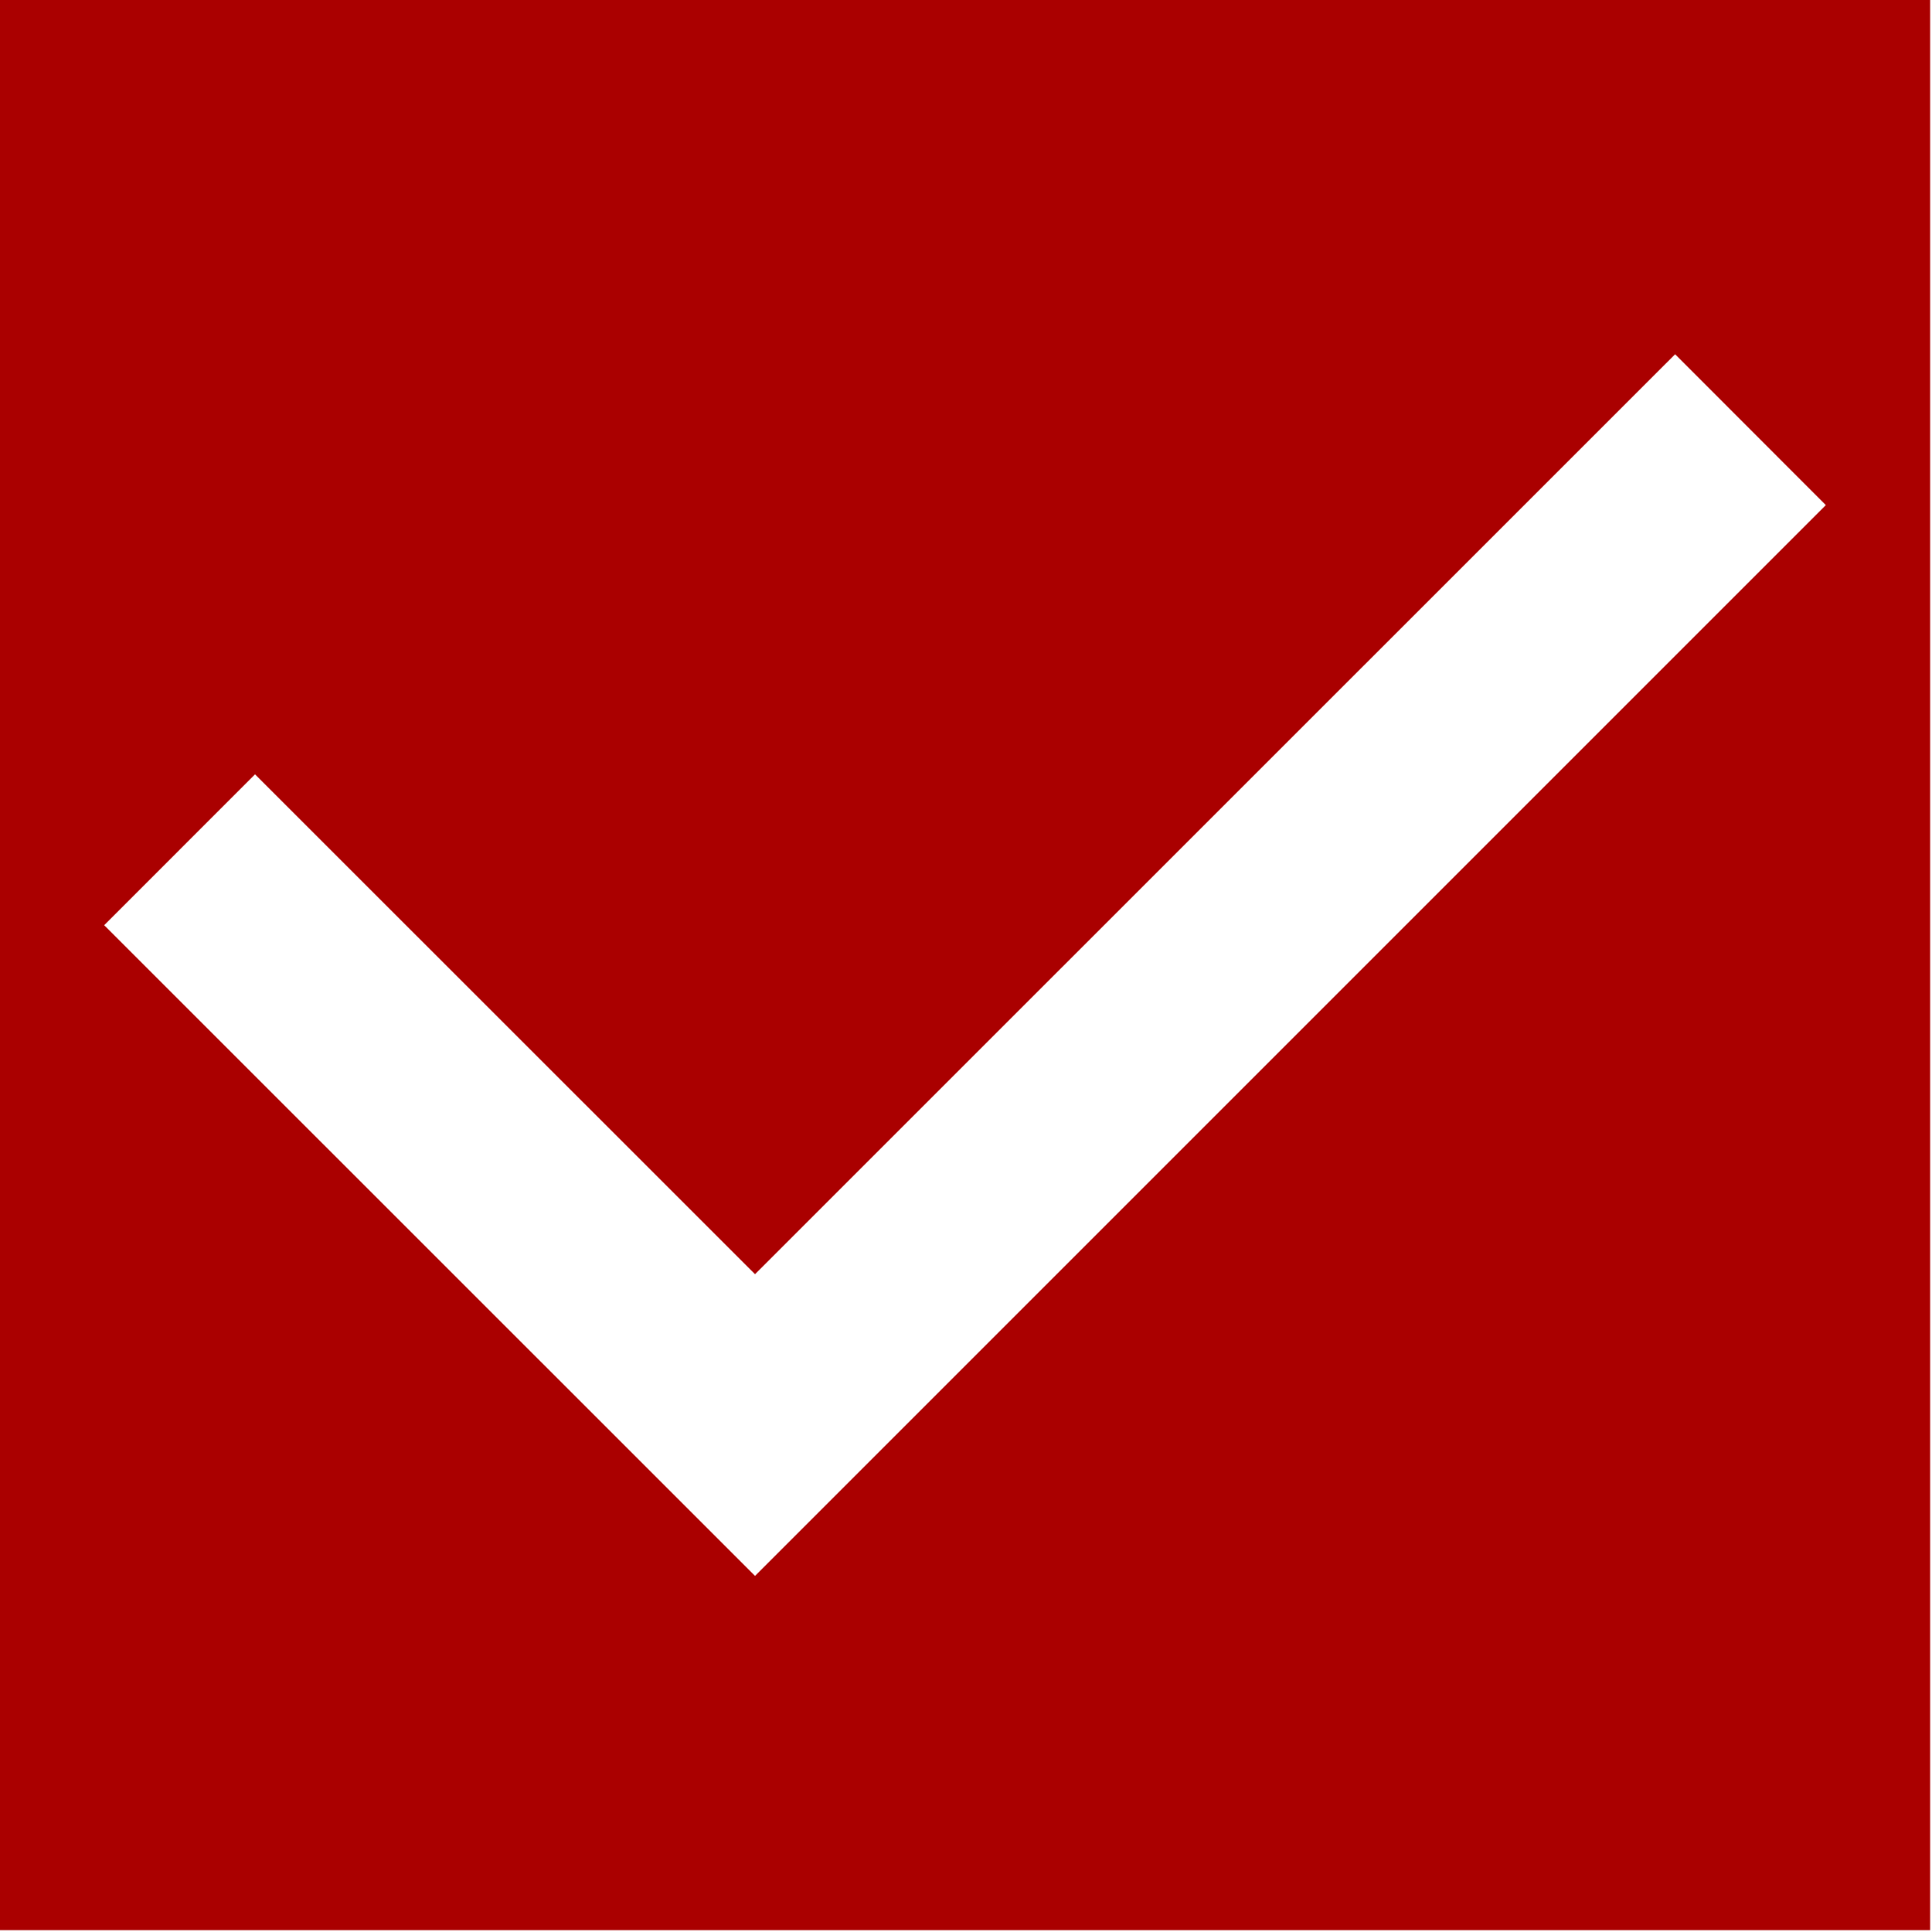
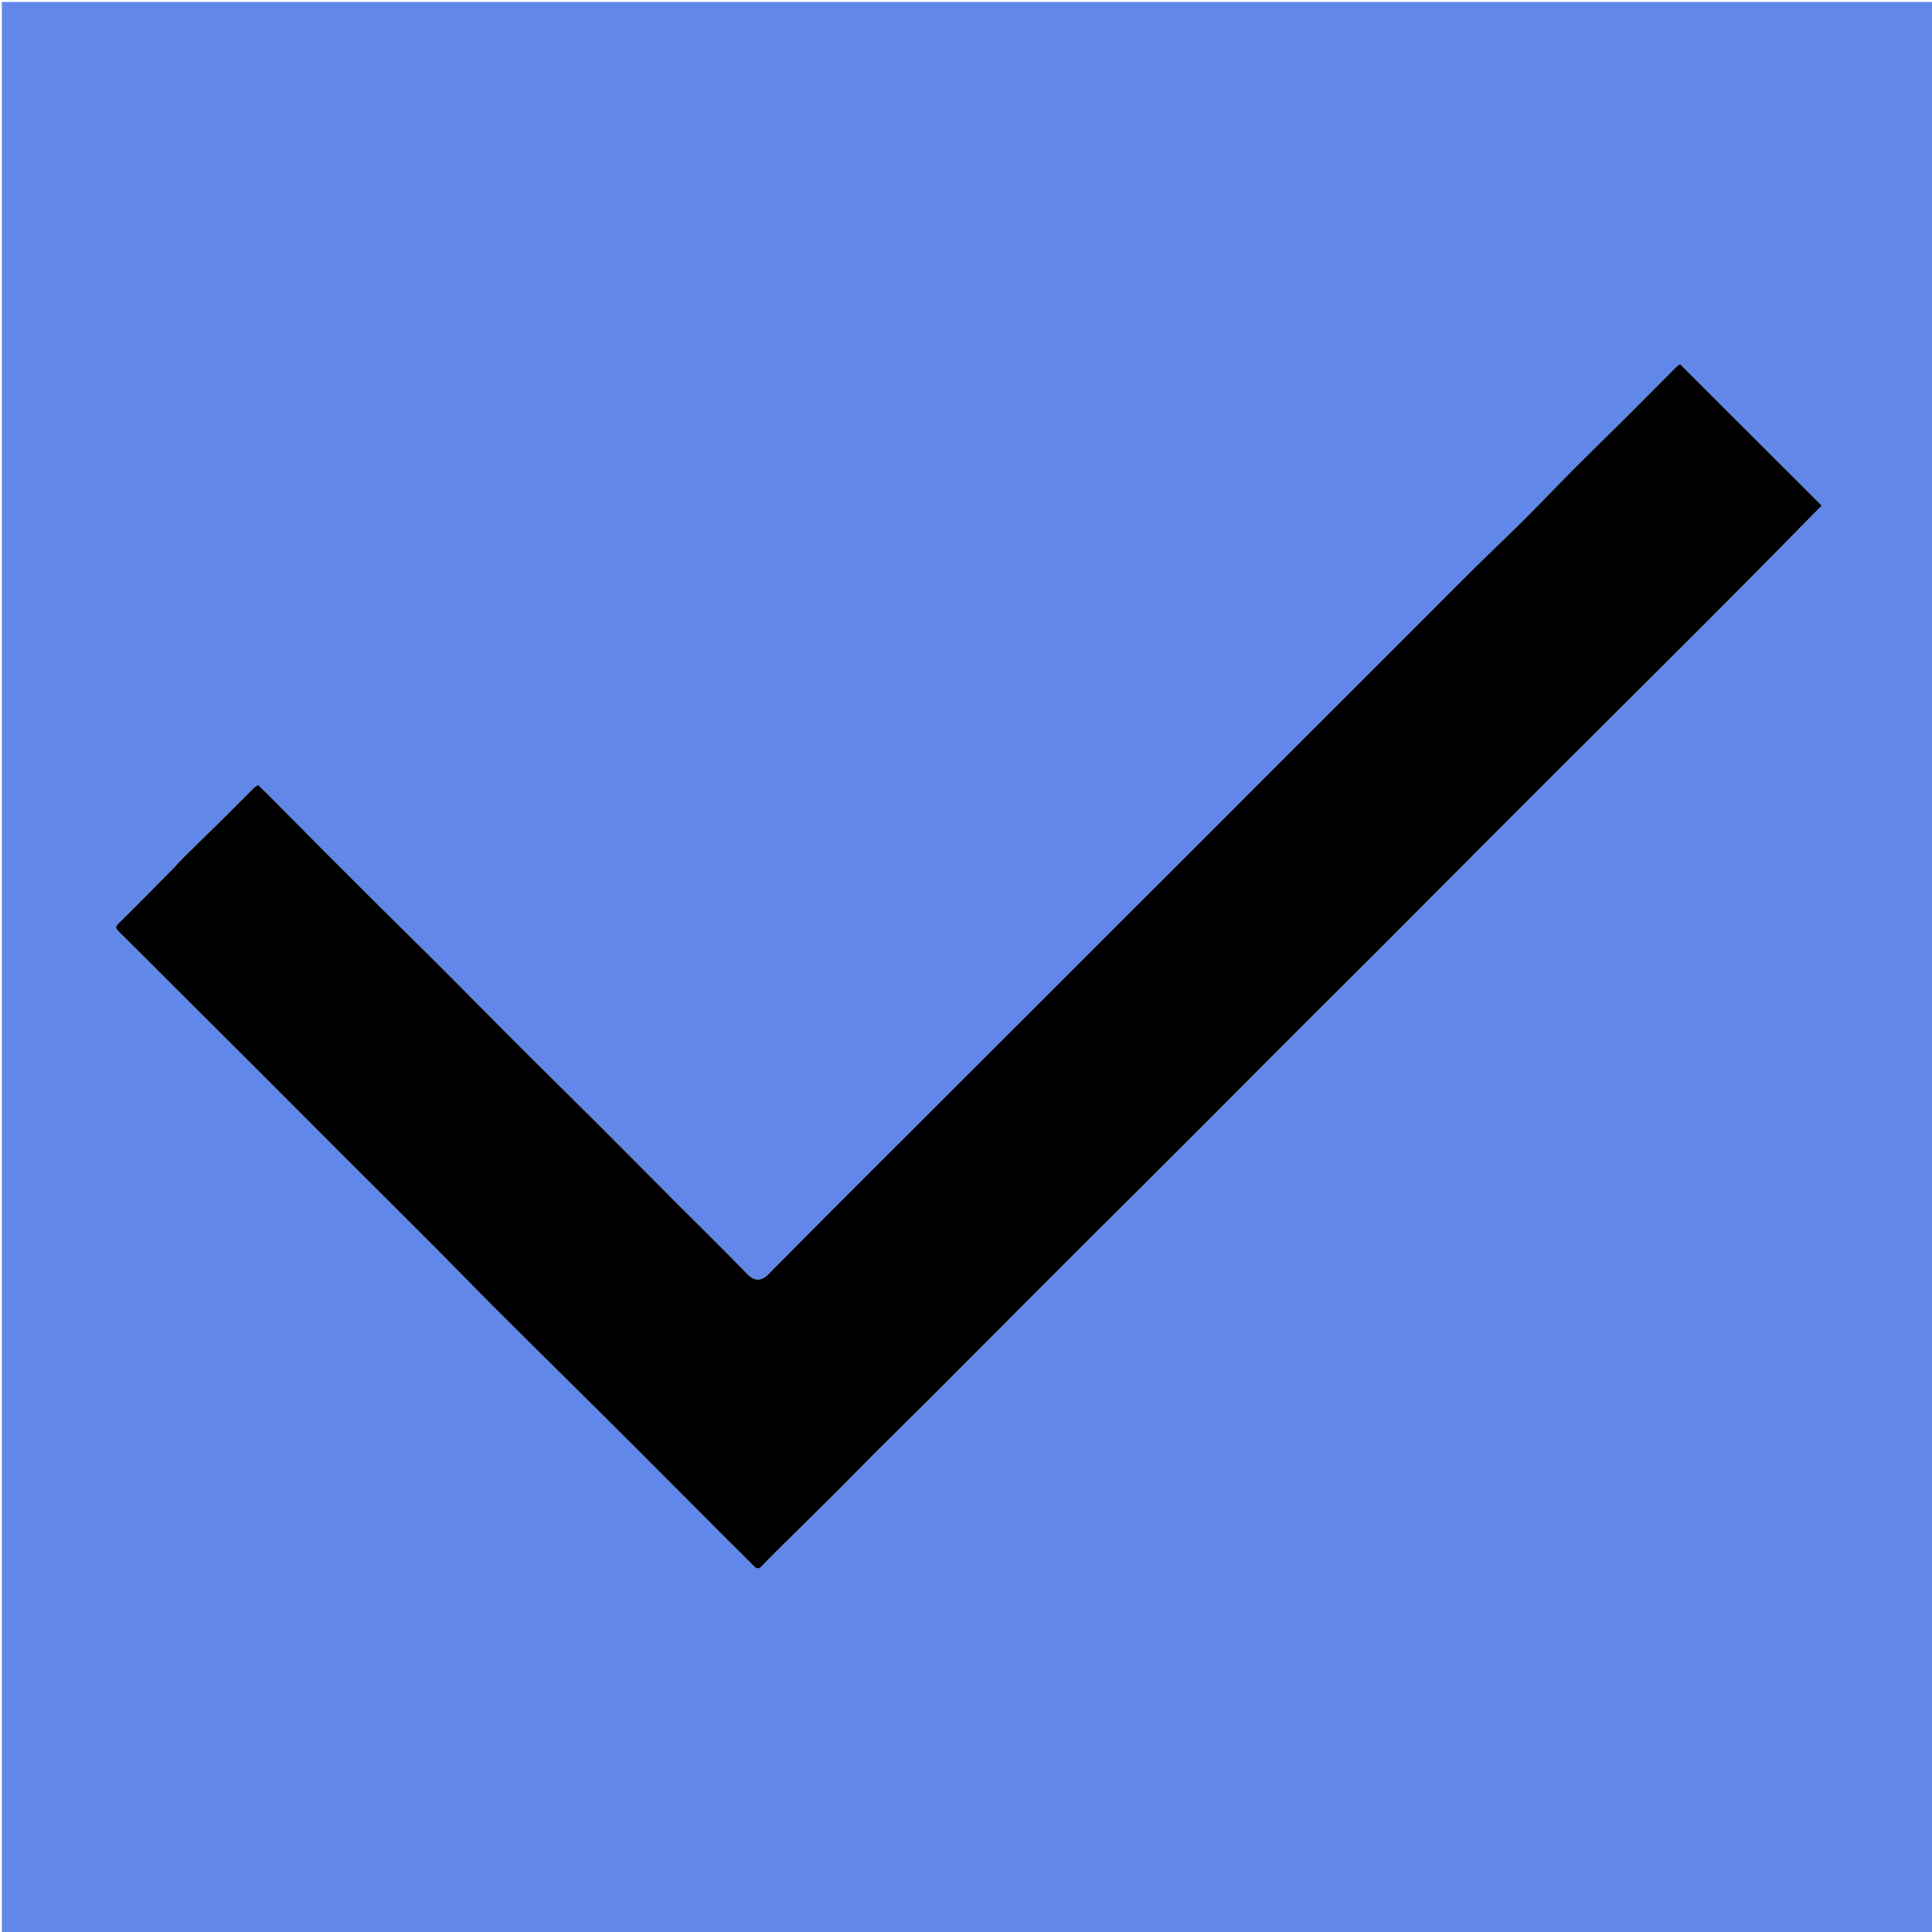
- <svg xmlns="http://www.w3.org/2000/svg" width="100%" height="100%" viewBox="0 0 125 125" version="1.1" xml:space="preserve" style="fill-rule:evenodd;clip-rule:evenodd;stroke-linejoin:round;stroke-miterlimit:2;">
-   <g transform="matrix(1,0,0,1,-3030.49,-2214.68)">
-     <path fill="#a00" class="checker-on" d="M3155.37,2214.68L3030.49,2214.68L3030.49,2339.56L3155.37,2339.56L3155.37,2214.68ZM3079.34,2297.12L3138.87,2237.6L3148.62,2247.36L3079.34,2316.64L3037.23,2274.54L3046.99,2264.78L3079.34,2297.12Z" />
-   </g>
+ <svg xmlns="http://www.w3.org/2000/svg" version="1.1" id="Layer_1" x="0px" y="0px" width="100%" viewBox="0 0 2171 2171" enable-background="new 0 0 2171 2171" xml:space="preserve">
+   <path fill="#6188E8" opacity="1" stroke="none" d=" M1044,2174   C696.04,2174 349.08,2174 2.06,2174   C2.06,1450.123 2.06,726.246 2.06,2.184   C725.794,2.184 1449.588,2.184 2173.691,2.184   C2173.691,726 2173.691,1450 2173.691,2174   C1797.578,2174 1421.289,2174 1044,2174  M205.087,964.404   C201.891,967.956 198.83,971.642 195.477,975.039   C174.939,995.851 154.469,1016.734 133.624,1037.235   C130.028,1040.772 128.951,1042.408 132.952,1046.328   C152.055,1065.039 170.87,1084.044 189.799,1102.932   C223.034,1136.094 256.304,1169.22 289.509,1202.412   C322.939,1235.829 356.282,1269.333 389.712,1302.75   C422.917,1335.942 456.256,1368.999 489.398,1402.254   C511.951,1424.883 534.137,1447.88 556.721,1470.478   C584.573,1498.347 612.682,1525.96 640.656,1553.708   C664.923,1577.778 689.216,1601.823 713.39,1625.986   C747.134,1659.714 780.765,1693.553 814.472,1727.319   C825.343,1738.21 836.385,1748.933 847.164,1759.914   C850.456,1763.269 852.736,1763.344 856.047,1759.842   C863.986,1751.446 872.254,1743.357 880.466,1735.222   C900.343,1715.531 920.331,1695.952 940.145,1676.197   C954.793,1661.591 969.147,1646.692 983.791,1632.083   C1003.792,1612.129 1024.008,1592.39 1044.016,1572.444   C1067.471,1549.062 1090.797,1525.552 1114.188,1502.106   C1147.661,1468.552 1181.102,1434.966 1214.634,1401.47   C1239.639,1376.491 1264.796,1351.663 1289.829,1326.713   C1314.689,1301.936 1339.502,1277.112 1364.294,1252.266   C1394.829,1221.665 1425.271,1190.971 1455.845,1160.409   C1487.427,1128.839 1519.191,1097.451 1550.746,1065.854   C1604.09,1012.436 1657.259,958.843 1710.638,905.461   C1764.602,851.494 1818.757,797.719 1872.781,743.812   C1903.352,713.306 1933.904,682.78 1964.324,652.123   C1991.877,624.354 2019.239,596.396 2047.068,568.133   C1994.404,515.533 1941.132,462.326 1887.855,409.114   C1885.784,410.752 1884.116,411.821 1882.75,413.191   C1864.636,431.352 1846.635,449.627 1828.463,467.73   C1808.458,487.658 1788.177,507.311 1768.251,527.318   C1747.201,548.453 1726.745,570.187 1705.446,591.064   C1683.952,612.131 1662.121,632.857 1640.888,654.195   C1620.368,674.817 1599.792,695.382 1579.224,715.955   C1556.078,739.106 1532.914,762.237 1509.758,785.377   C1484.786,810.332 1459.804,835.276 1434.846,860.244   C1397.43,897.672 1360.04,935.127 1322.619,972.552   C1306.21,988.963 1289.738,1005.311 1273.323,1021.715   C1239.985,1055.032 1206.67,1088.372 1173.338,1121.695   C1149.938,1145.089 1126.531,1168.478 1103.117,1191.858   C1063.613,1231.305 1024.068,1270.712 984.6,1310.193   C944.066,1350.74 903.501,1391.256 863.208,1432.041   C856.383,1438.949 848.562,1440.767 839.806,1431.724   C813.598,1404.654 786.62,1378.332 760.01,1351.65   C730.37,1321.93 700.895,1292.045 671.182,1262.399   C641.894,1233.176 612.293,1204.268 583.024,1175.026   C554.01,1146.037 525.33,1116.715 496.334,1087.708   C473.694,1065.058 450.749,1042.712 428.024,1020.145   C406.853,999.122 385.758,978.021 364.695,956.888   C343.278,935.399 321.951,913.821 300.56,892.305   C297.144,888.869 293.602,885.559 289.921,882   C287.781,883.612 286.089,884.607 284.74,885.947   C274.953,895.67 265.29,905.517 255.485,915.22   C239.149,931.385 222.736,947.471 205.087,964.404  z" />
+   <path fill="#000001" opacity="1" stroke="none" d=" M205.721,963.997   C222.736,947.471 239.149,931.385 255.485,915.22   C265.29,905.517 274.953,895.67 284.74,885.947   C286.089,884.607 287.781,883.612 289.921,882   C293.602,885.559 297.144,888.869 300.56,892.305   C321.951,913.821 343.278,935.399 364.695,956.888   C385.758,978.021 406.853,999.122 428.024,1020.145   C450.749,1042.712 473.694,1065.058 496.334,1087.708   C525.33,1116.715 554.01,1146.037 583.024,1175.026   C612.293,1204.268 641.894,1233.176 671.182,1262.399   C700.895,1292.045 730.37,1321.93 760.01,1351.65   C786.62,1378.332 813.598,1404.654 839.806,1431.724   C848.562,1440.767 856.383,1438.949 863.208,1432.041   C903.501,1391.256 944.066,1350.74 984.6,1310.193   C1024.068,1270.712 1063.613,1231.305 1103.117,1191.858   C1126.531,1168.478 1149.938,1145.089 1173.338,1121.695   C1206.67,1088.372 1239.985,1055.032 1273.323,1021.715   C1289.738,1005.311 1306.21,988.963 1322.619,972.552   C1360.04,935.127 1397.43,897.672 1434.846,860.244   C1459.804,835.276 1484.786,810.332 1509.758,785.377   C1532.914,762.237 1556.078,739.106 1579.224,715.955   C1599.792,695.382 1620.368,674.817 1640.888,654.195   C1662.121,632.857 1683.952,612.131 1705.446,591.064   C1726.745,570.187 1747.201,548.453 1768.251,527.318   C1788.177,507.311 1808.458,487.658 1828.463,467.73   C1846.635,449.627 1864.636,431.352 1882.75,413.191   C1884.116,411.821 1885.784,410.752 1887.855,409.114   C1941.132,462.326 1994.404,515.533 2047.068,568.133   C2019.239,596.396 1991.877,624.354 1964.324,652.123   C1933.904,682.78 1903.352,713.306 1872.781,743.812   C1818.757,797.719 1764.602,851.494 1710.638,905.461   C1657.259,958.843 1604.09,1012.436 1550.746,1065.854   C1519.191,1097.451 1487.427,1128.839 1455.845,1160.409   C1425.271,1190.971 1394.829,1221.665 1364.294,1252.266   C1339.502,1277.112 1314.689,1301.936 1289.829,1326.713   C1264.796,1351.663 1239.639,1376.491 1214.634,1401.47   C1181.102,1434.966 1147.661,1468.552 1114.188,1502.106   C1090.797,1525.552 1067.471,1549.062 1044.016,1572.444   C1024.008,1592.39 1003.792,1612.129 983.791,1632.083   C969.147,1646.692 954.793,1661.591 940.145,1676.197   C920.331,1695.952 900.343,1715.531 880.466,1735.222   C872.254,1743.357 863.986,1751.446 856.047,1759.842   C852.736,1763.344 850.456,1763.269 847.164,1759.914   C836.385,1748.933 825.343,1738.21 814.472,1727.319   C780.765,1693.553 747.134,1659.714 713.39,1625.986   C689.216,1601.823 664.923,1577.778 640.656,1553.708   C612.682,1525.96 584.573,1498.347 556.721,1470.478   C534.137,1447.88 511.951,1424.883 489.398,1402.254   C456.256,1368.999 422.917,1335.942 389.712,1302.75   C356.282,1269.333 322.939,1235.829 289.509,1202.412   C256.304,1169.22 223.034,1136.094 189.799,1102.932   C170.87,1084.044 152.055,1065.039 132.952,1046.328   C128.951,1042.408 130.028,1040.772 133.624,1037.235   C154.469,1016.734 174.939,995.851 195.477,975.039   C198.83,971.642 201.891,967.956 205.721,963.997  z" />
</svg>
